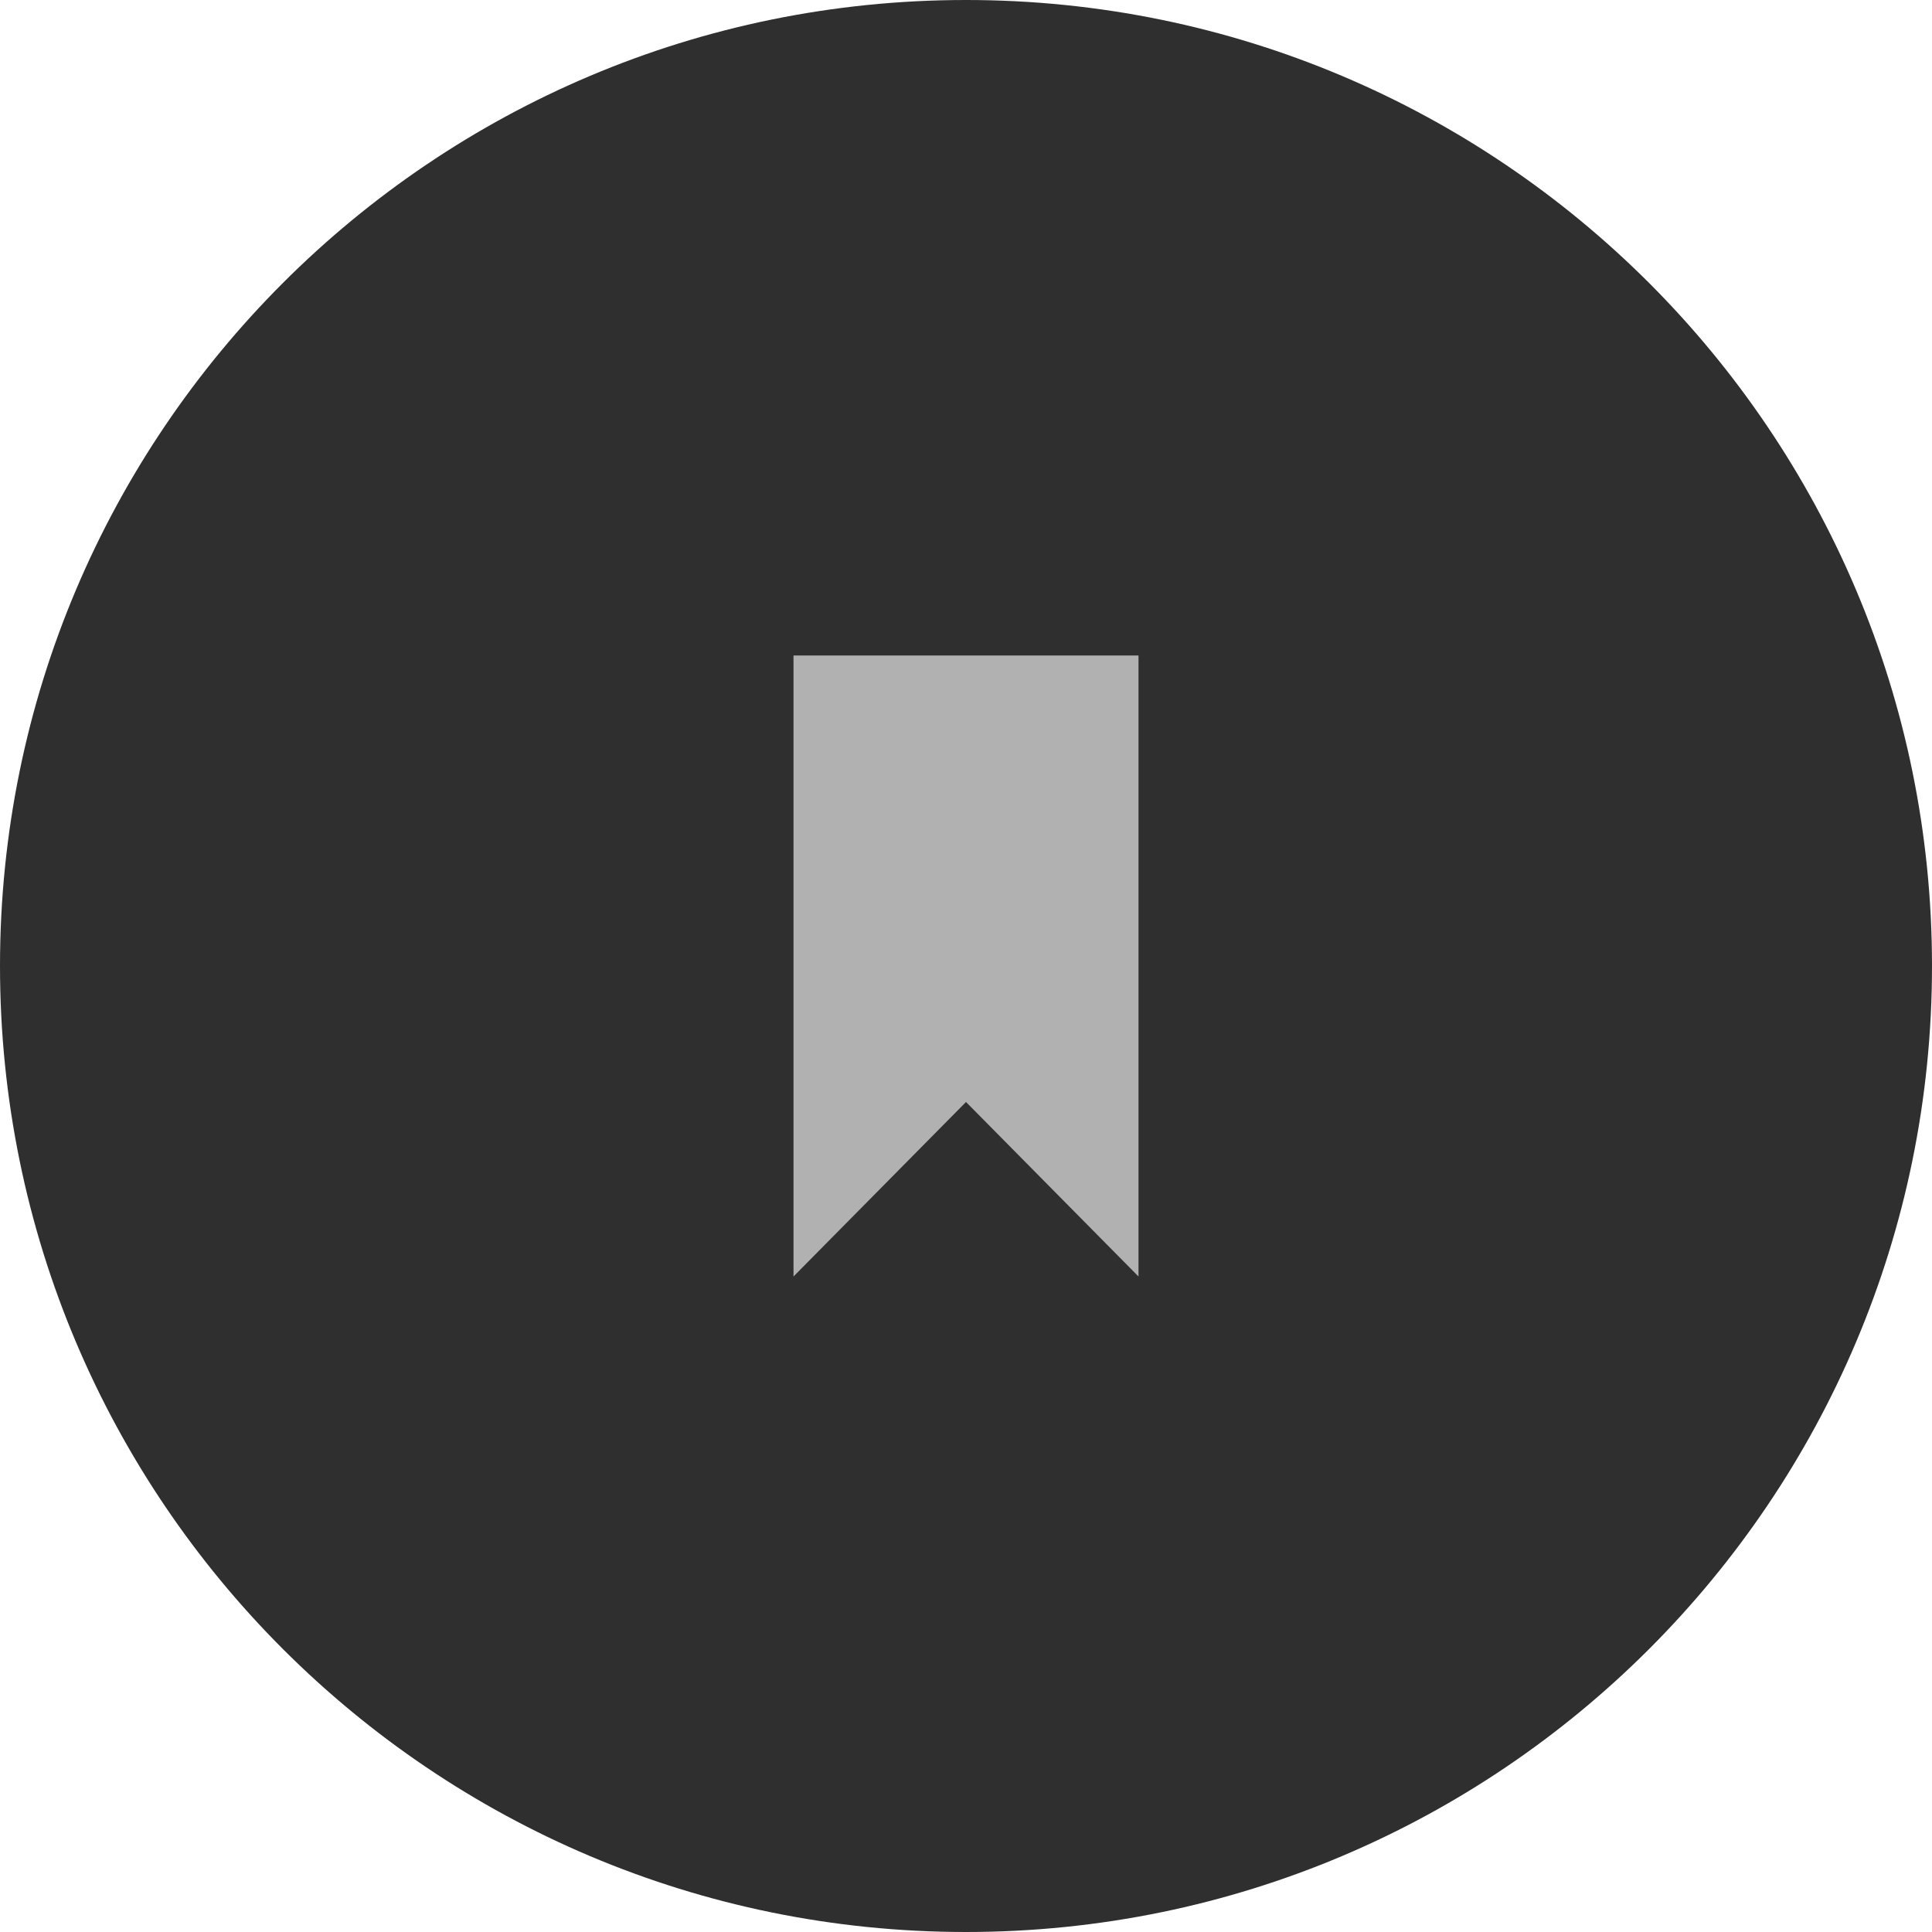
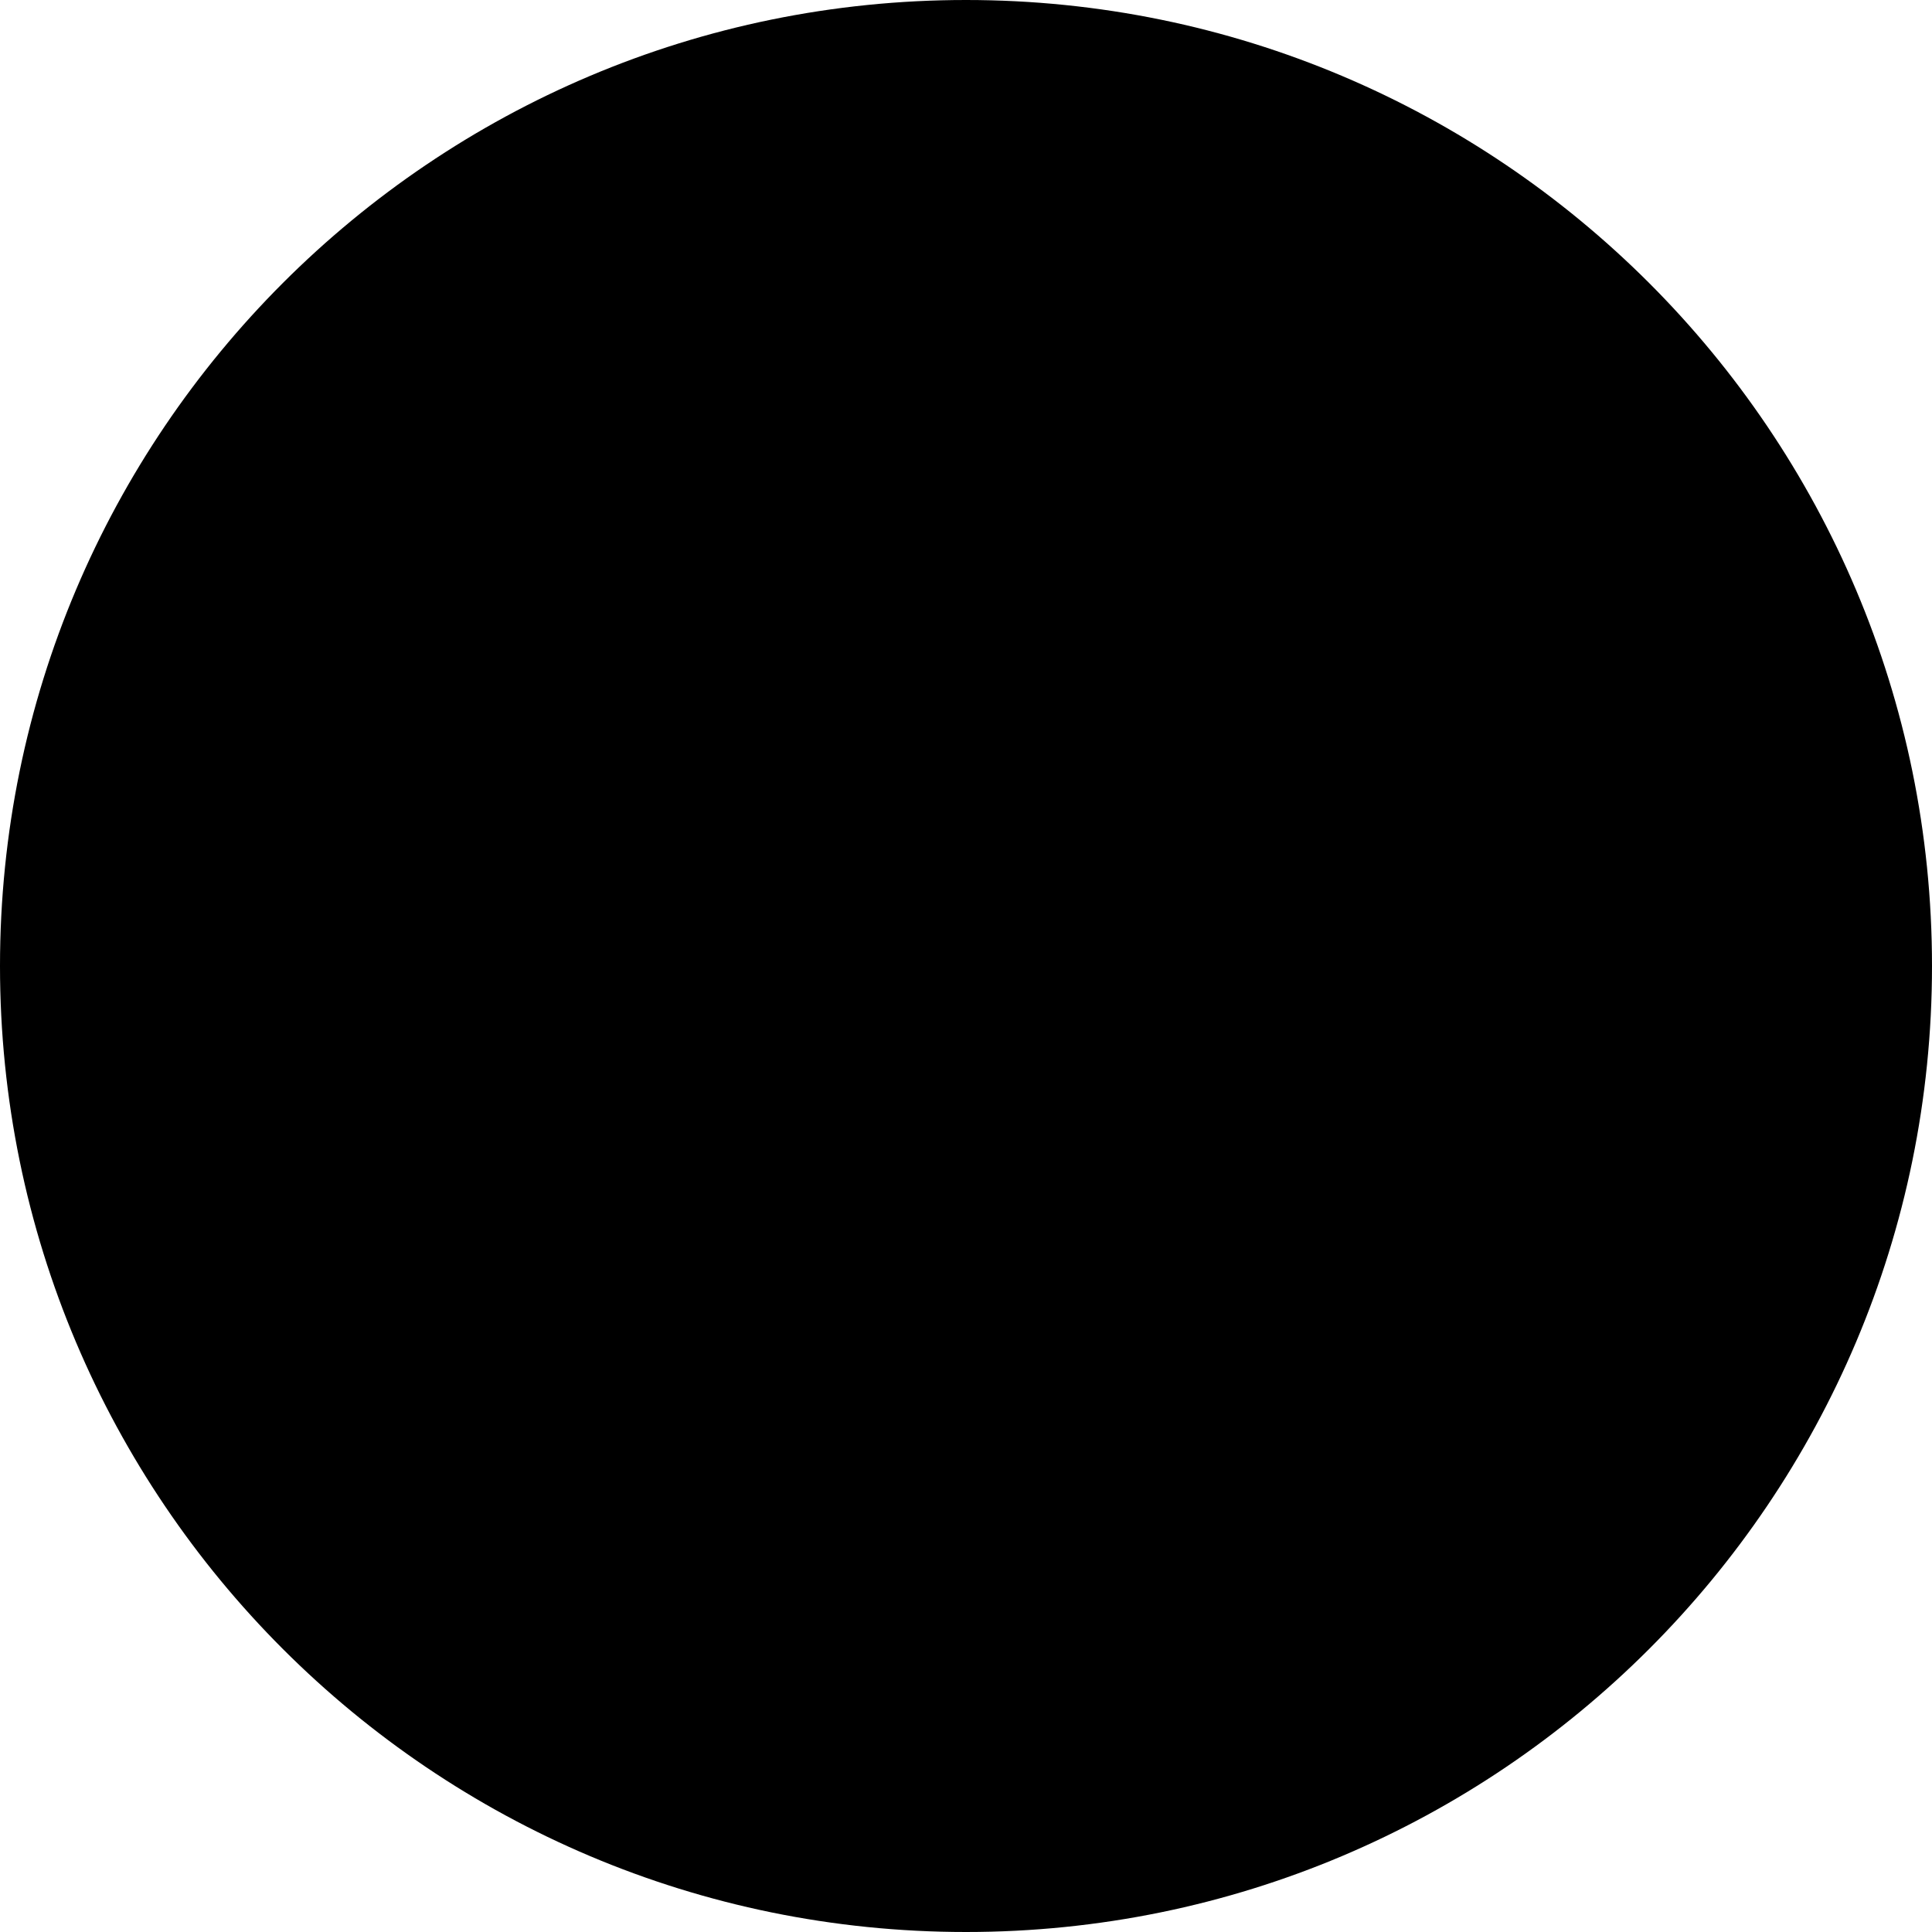
<svg xmlns="http://www.w3.org/2000/svg" width="56" height="56">
-   <g fill="none" fill-rule="evenodd">
-     <circle fill="#2F2F2F" cx="28" cy="28" r="28" />
-     <path fill="#B1B1B1" d="M23 19v18l5-5.058L33 37V19z" />
+   <g fill="current" fill-rule="evenodd">
+     <circle fill="current" cx="28" cy="28" r="28" />
+     <path fill="current" d="M23 19v18l5-5.058L33 37V19z" />
  </g>
</svg>
